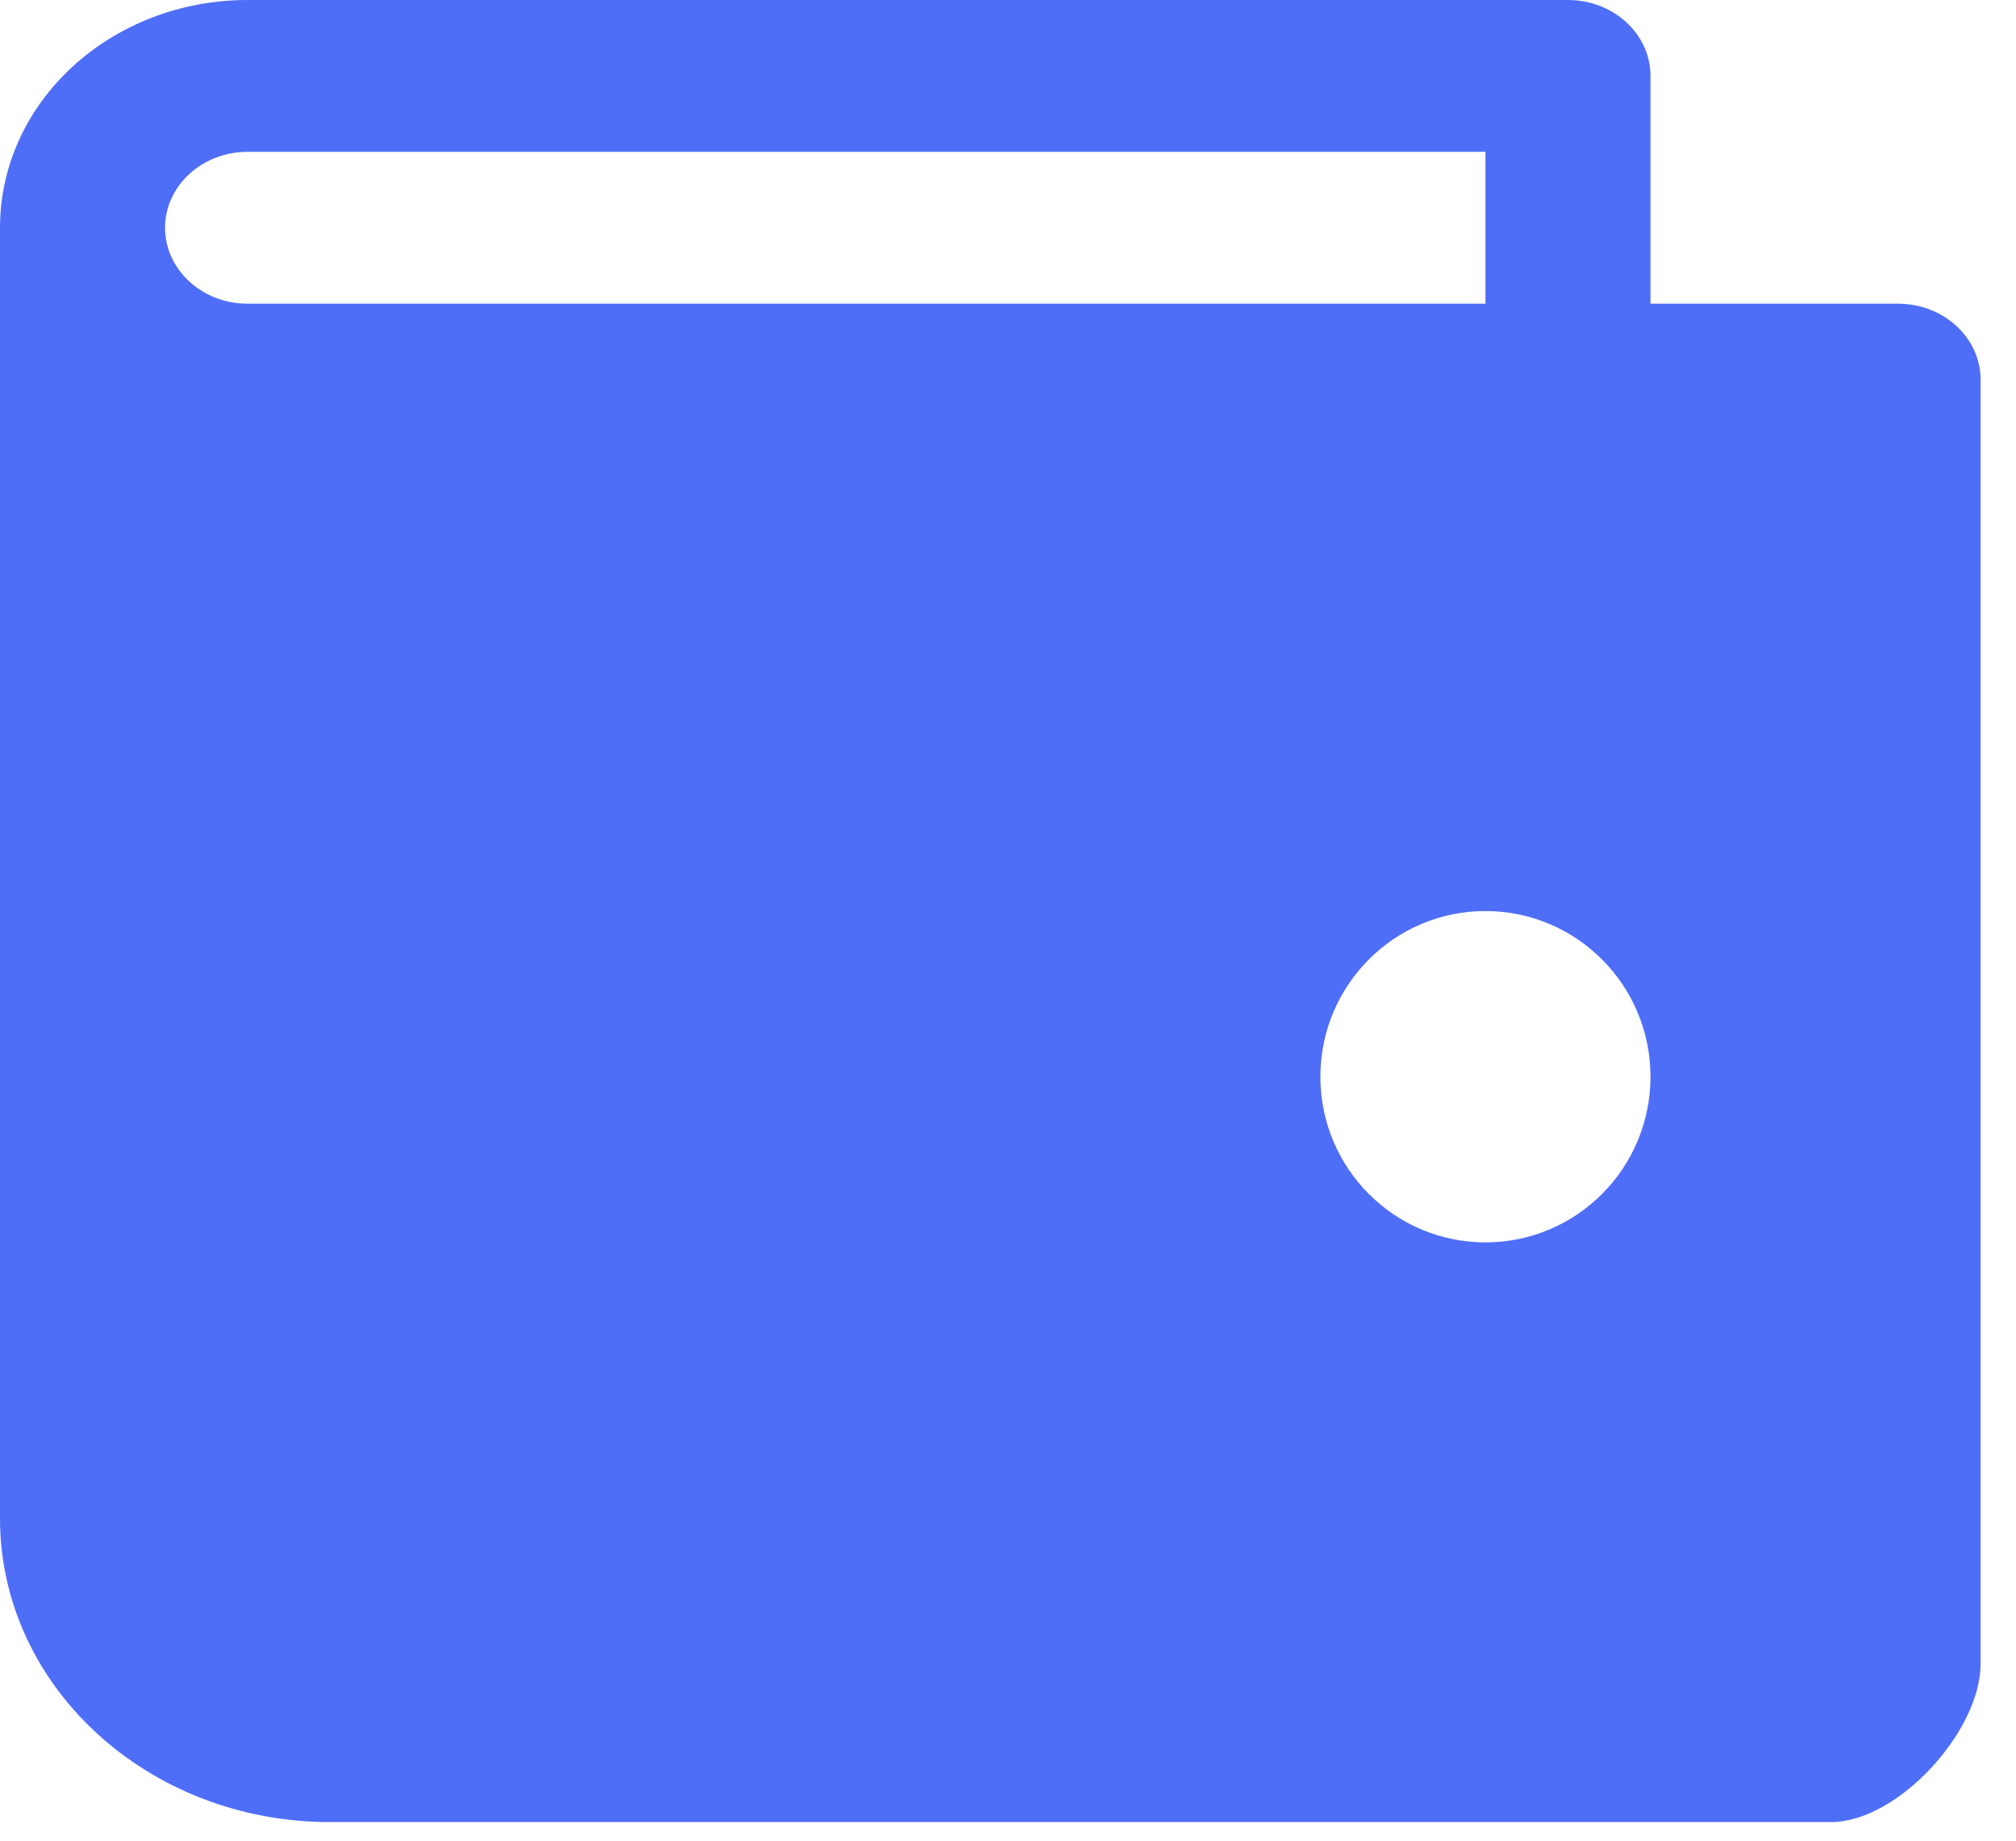
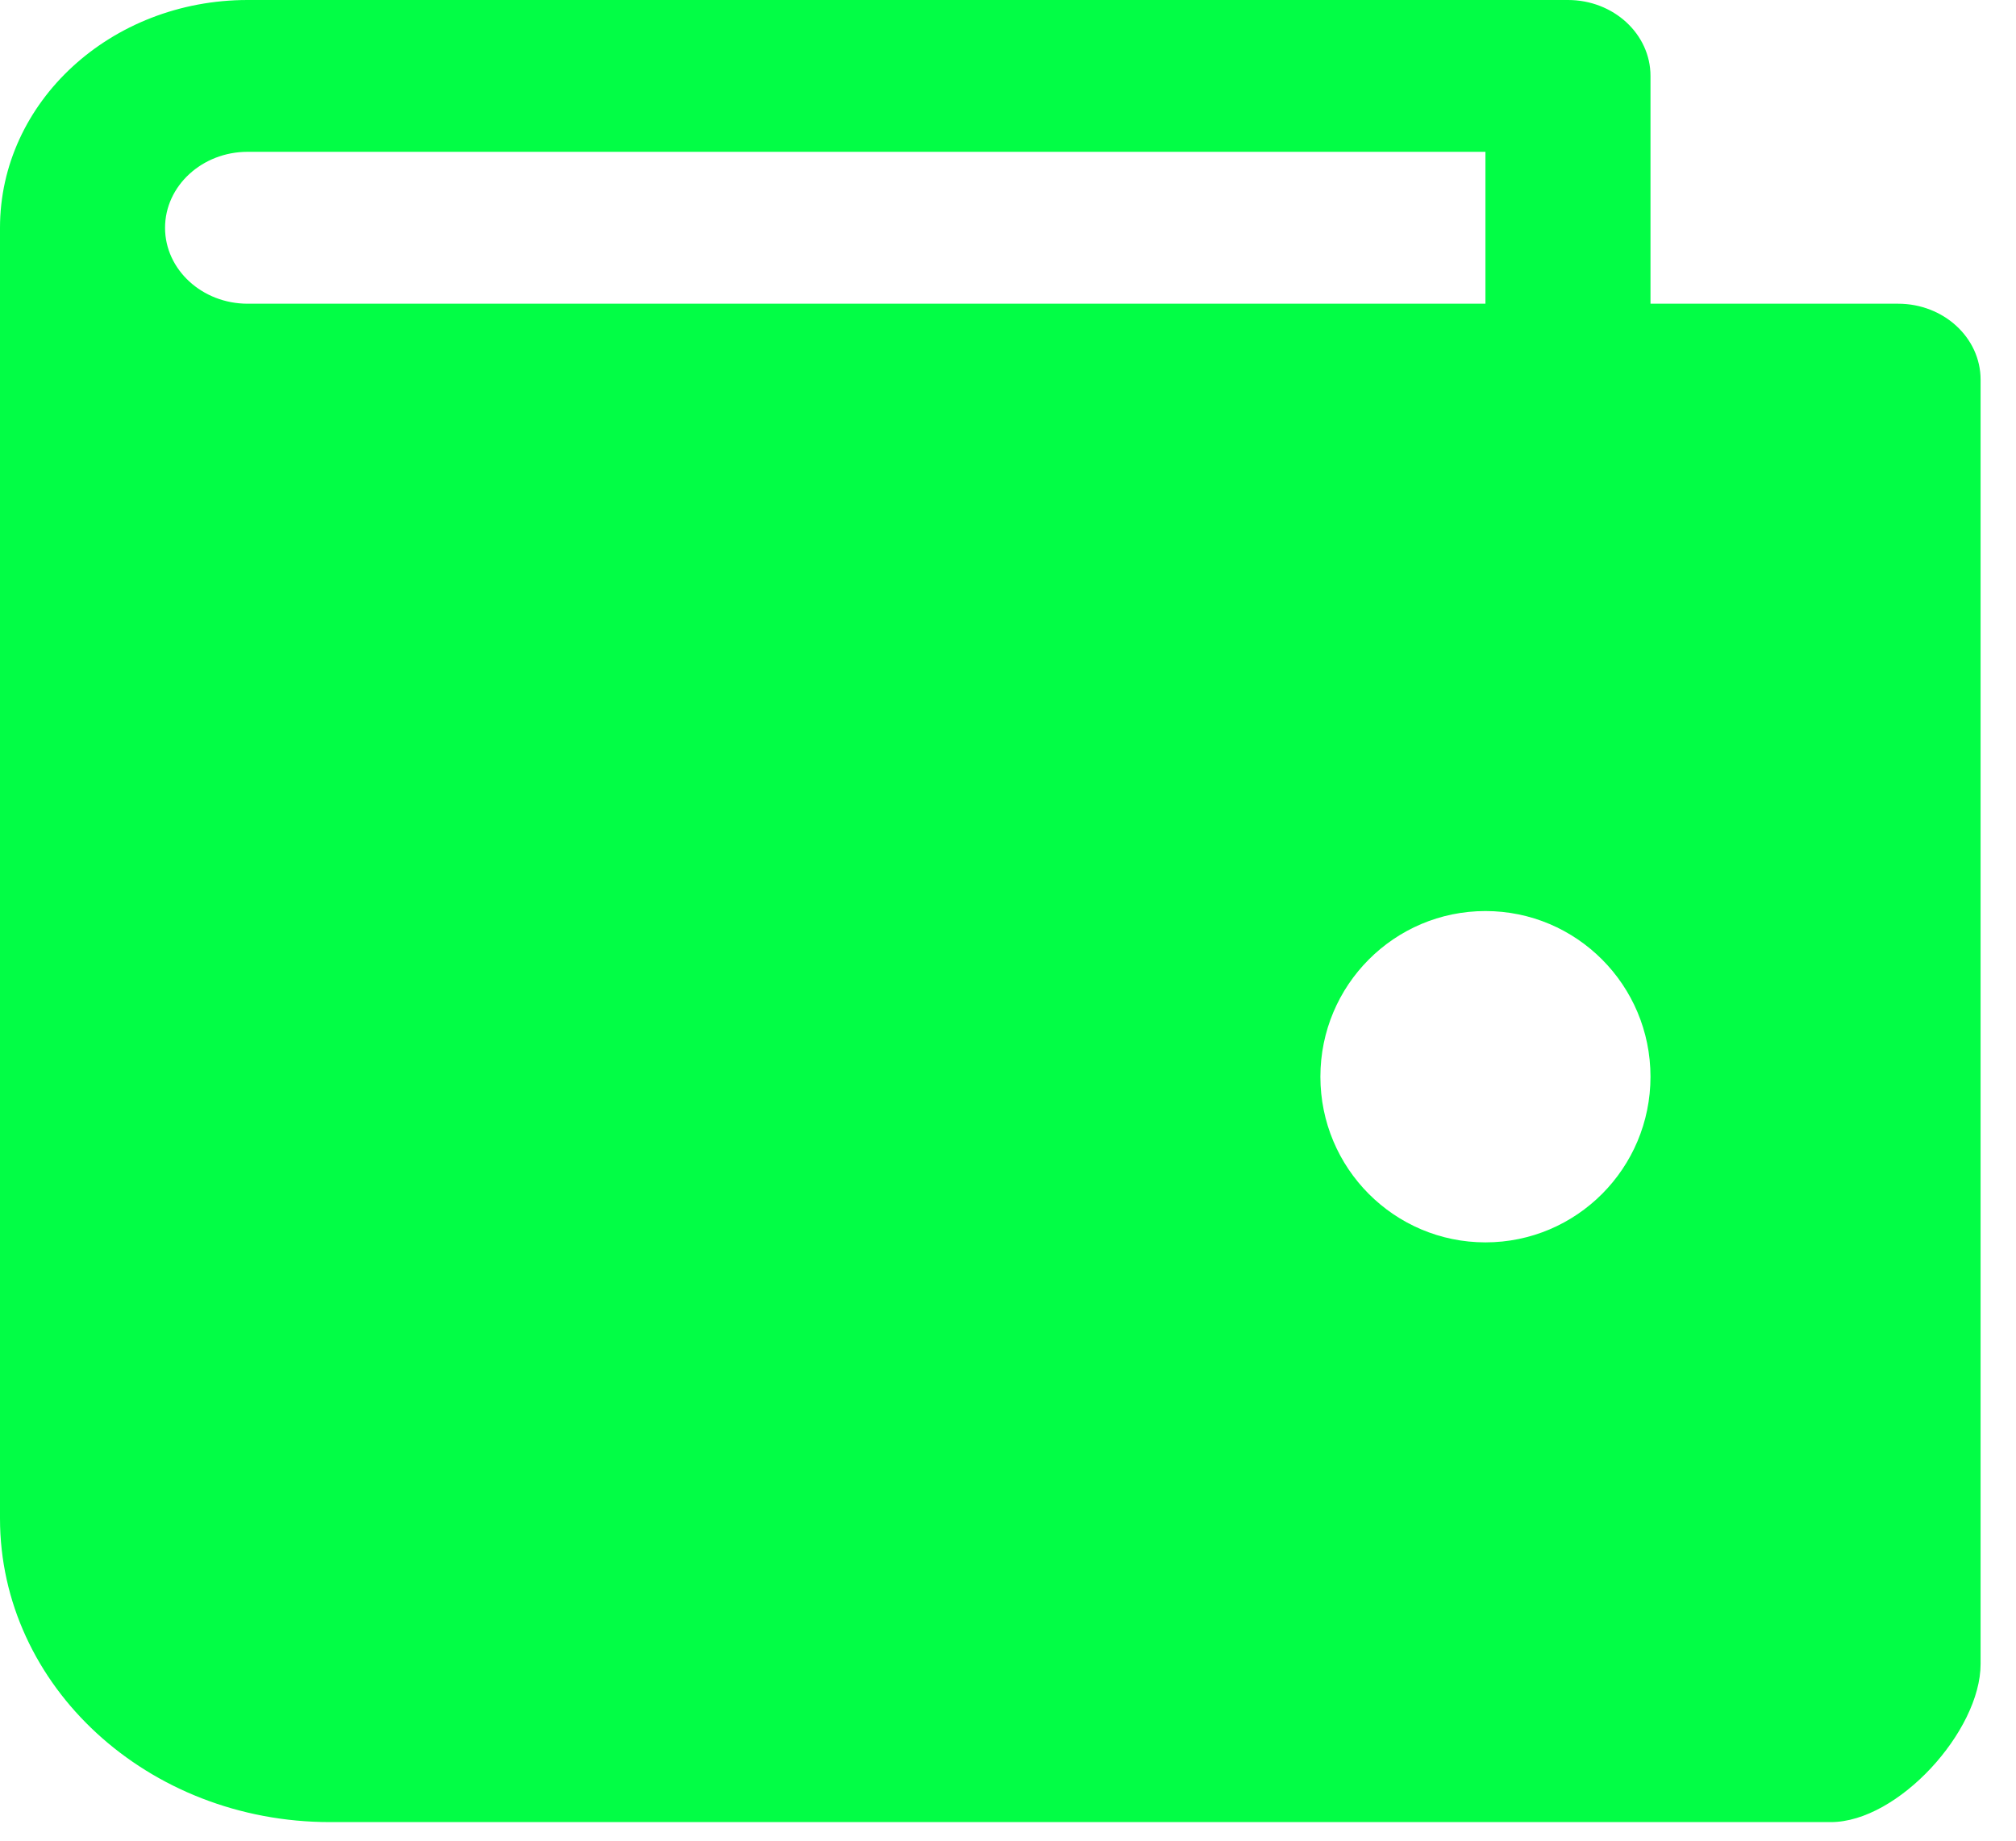
<svg xmlns="http://www.w3.org/2000/svg" width="23px" height="21px" viewBox="0 0 23 21" version="1.1">
  <g id="Page-1" stroke="none" stroke-width="1" fill="none" fill-rule="evenodd">
-     <g id="Artboard-Copy-68" transform="translate(-132, -29)" fill="#4F6EF7">
+     <g id="Artboard-Copy-68" transform="translate(-132, -29)" fill="#02FE45">
      <g id="Tabs/Wallets">
        <g id="Wallets" transform="translate(102, 1)">
          <g id="Icons/Wallets" transform="translate(30, 28)">
            <path d="M21.655,3.465 L3.766,3.465 L2.825,3.465 C2.306,3.465 1.883,3.076 1.883,2.599 C1.883,2.121 2.306,1.732 2.825,1.732 L16.947,1.732 L16.947,3.465 L18.83,3.465 L18.83,0.866 C18.83,0.388 18.408,3.55271368e-15 17.889,3.55271368e-15 L2.825,3.55271368e-15 C1.264,3.55271368e-15 3.55271368e-15,1.163 3.55271368e-15,2.599 L3.55271368e-15,17.324 C3.55271368e-15,19.237 1.686,20.788 3.766,20.788 L20.887,20.788 C21.655,20.788 22.596,19.748 22.596,18.985 L22.596,4.331 C22.596,3.853 22.174,3.465 21.655,3.465 Z M16.947,14.174 C15.907,14.174 15.064,13.328 15.064,12.284 C15.064,11.24 15.907,10.394 16.947,10.394 C17.987,10.394 18.83,11.24 18.83,12.284 C18.83,13.328 17.987,14.174 16.947,14.174 Z" id="Shape" />
          </g>
        </g>
      </g>
    </g>
  </g>
</svg>
